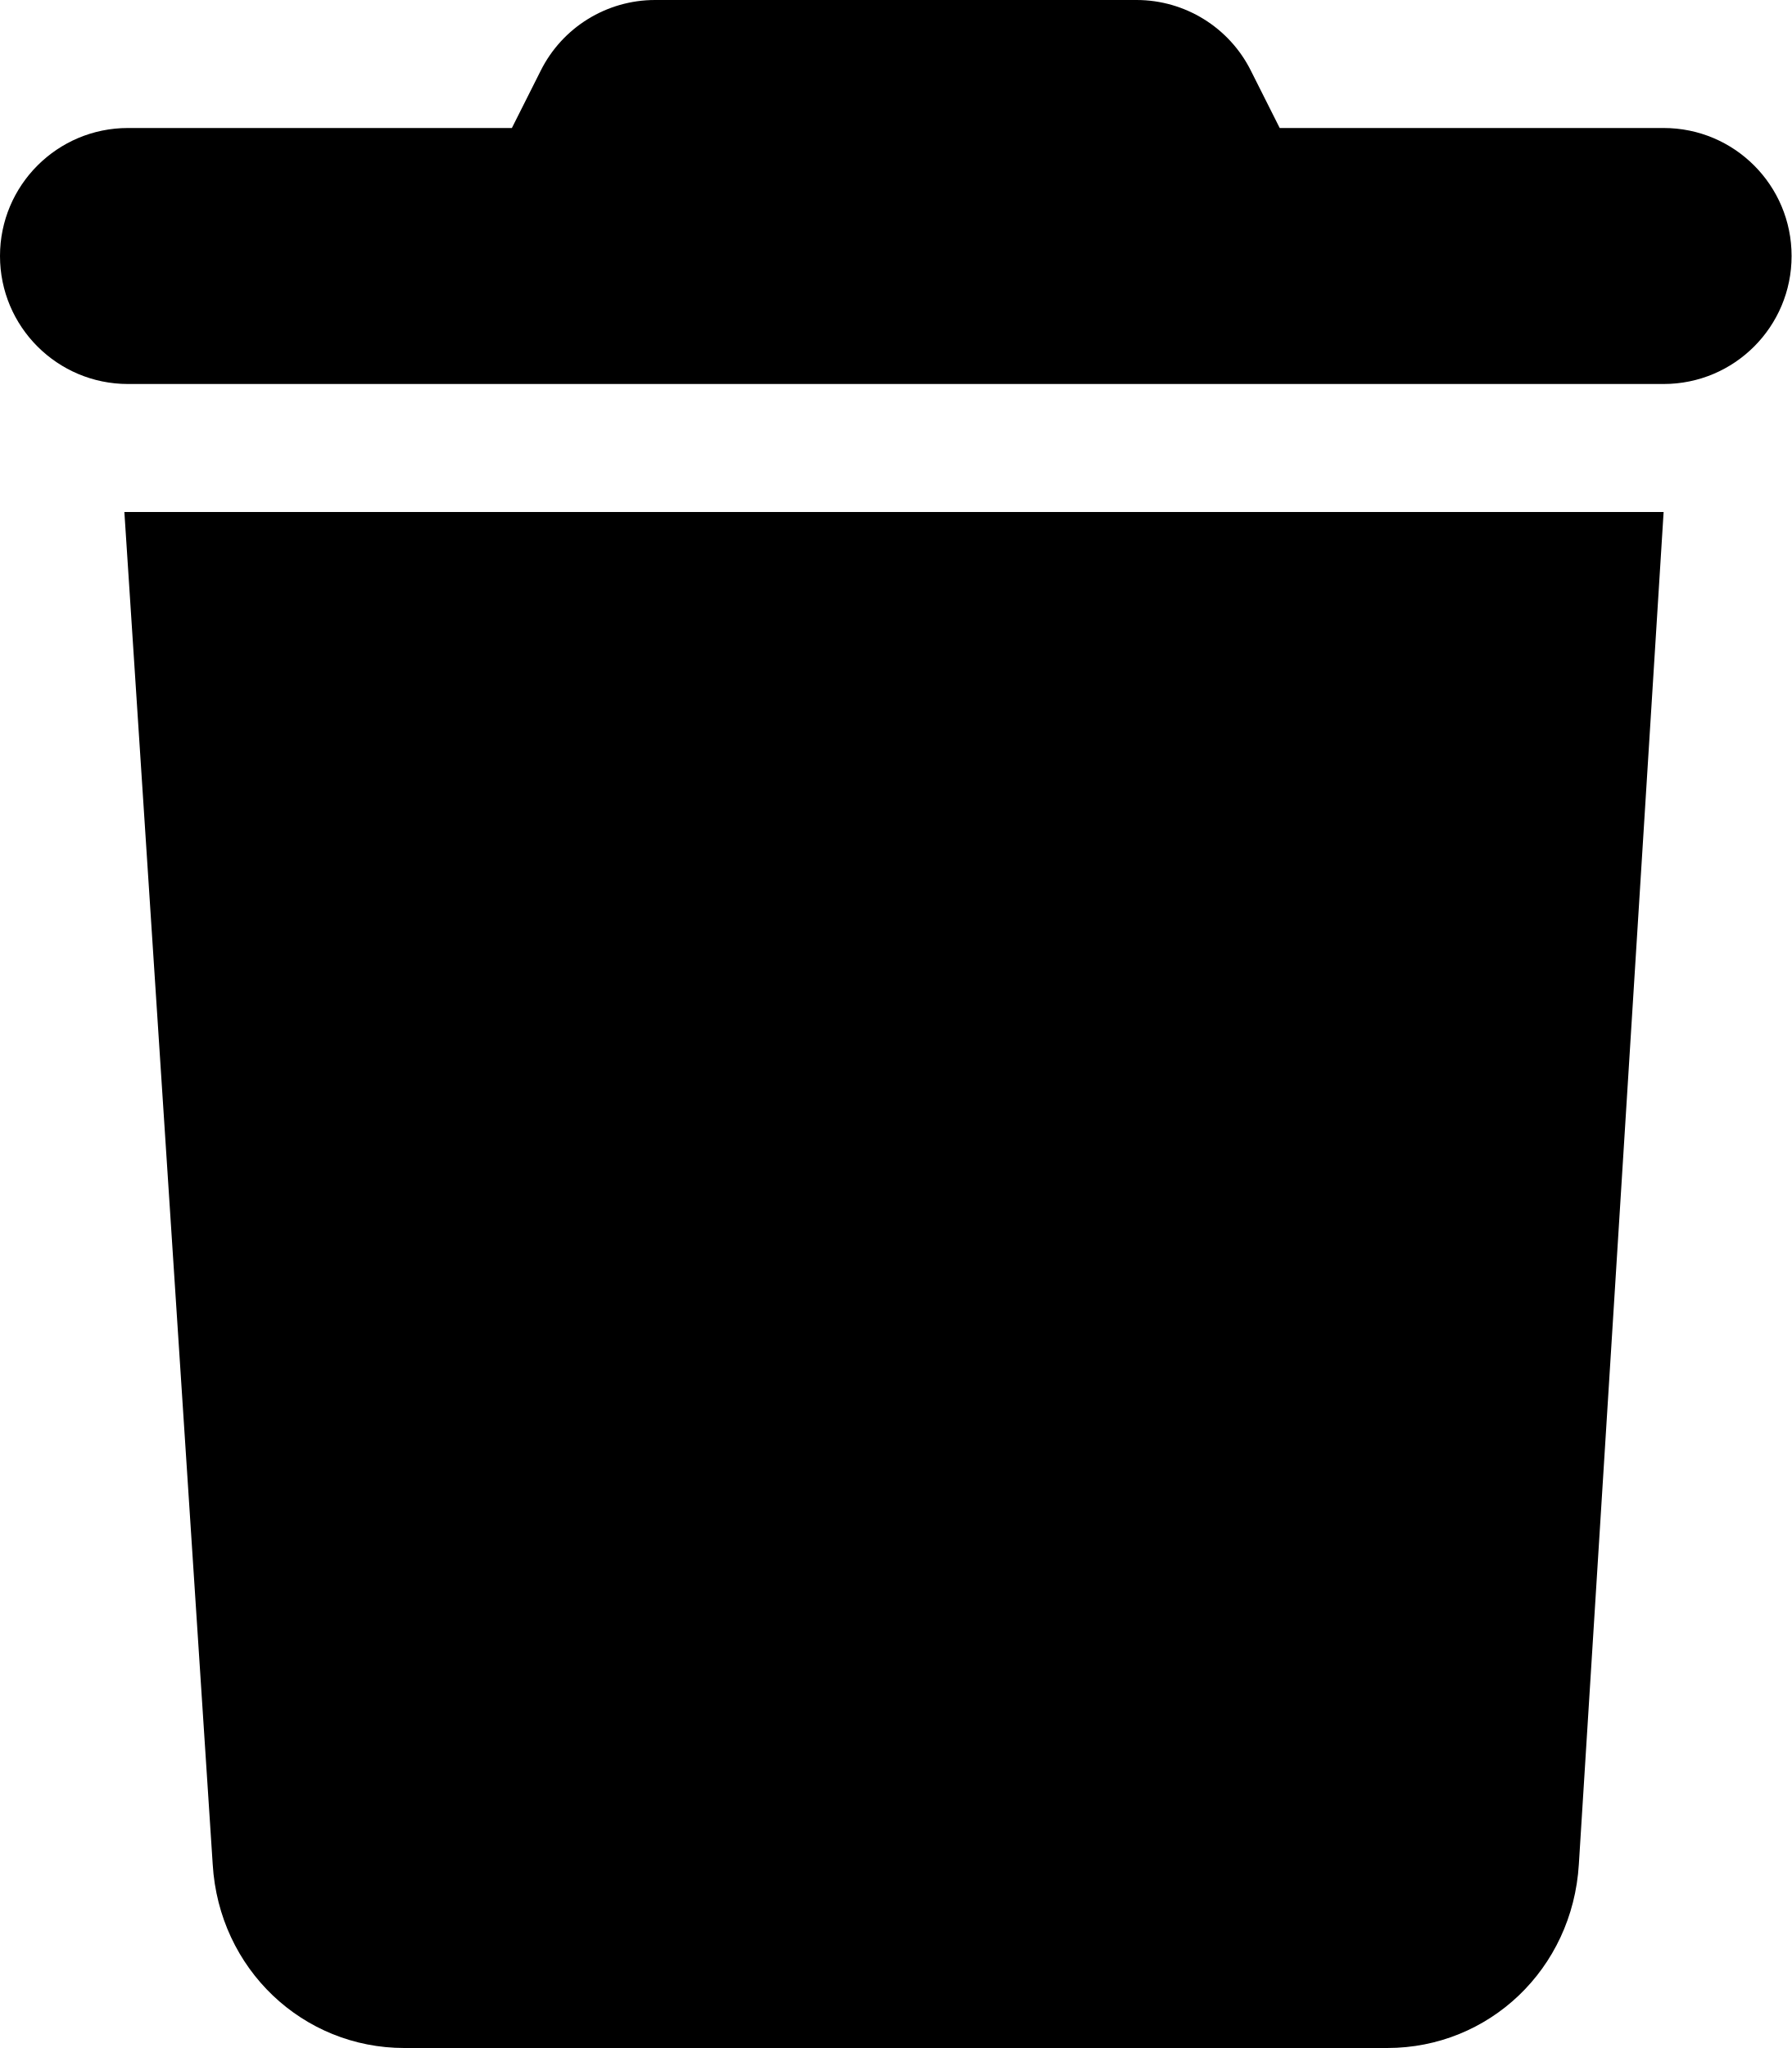
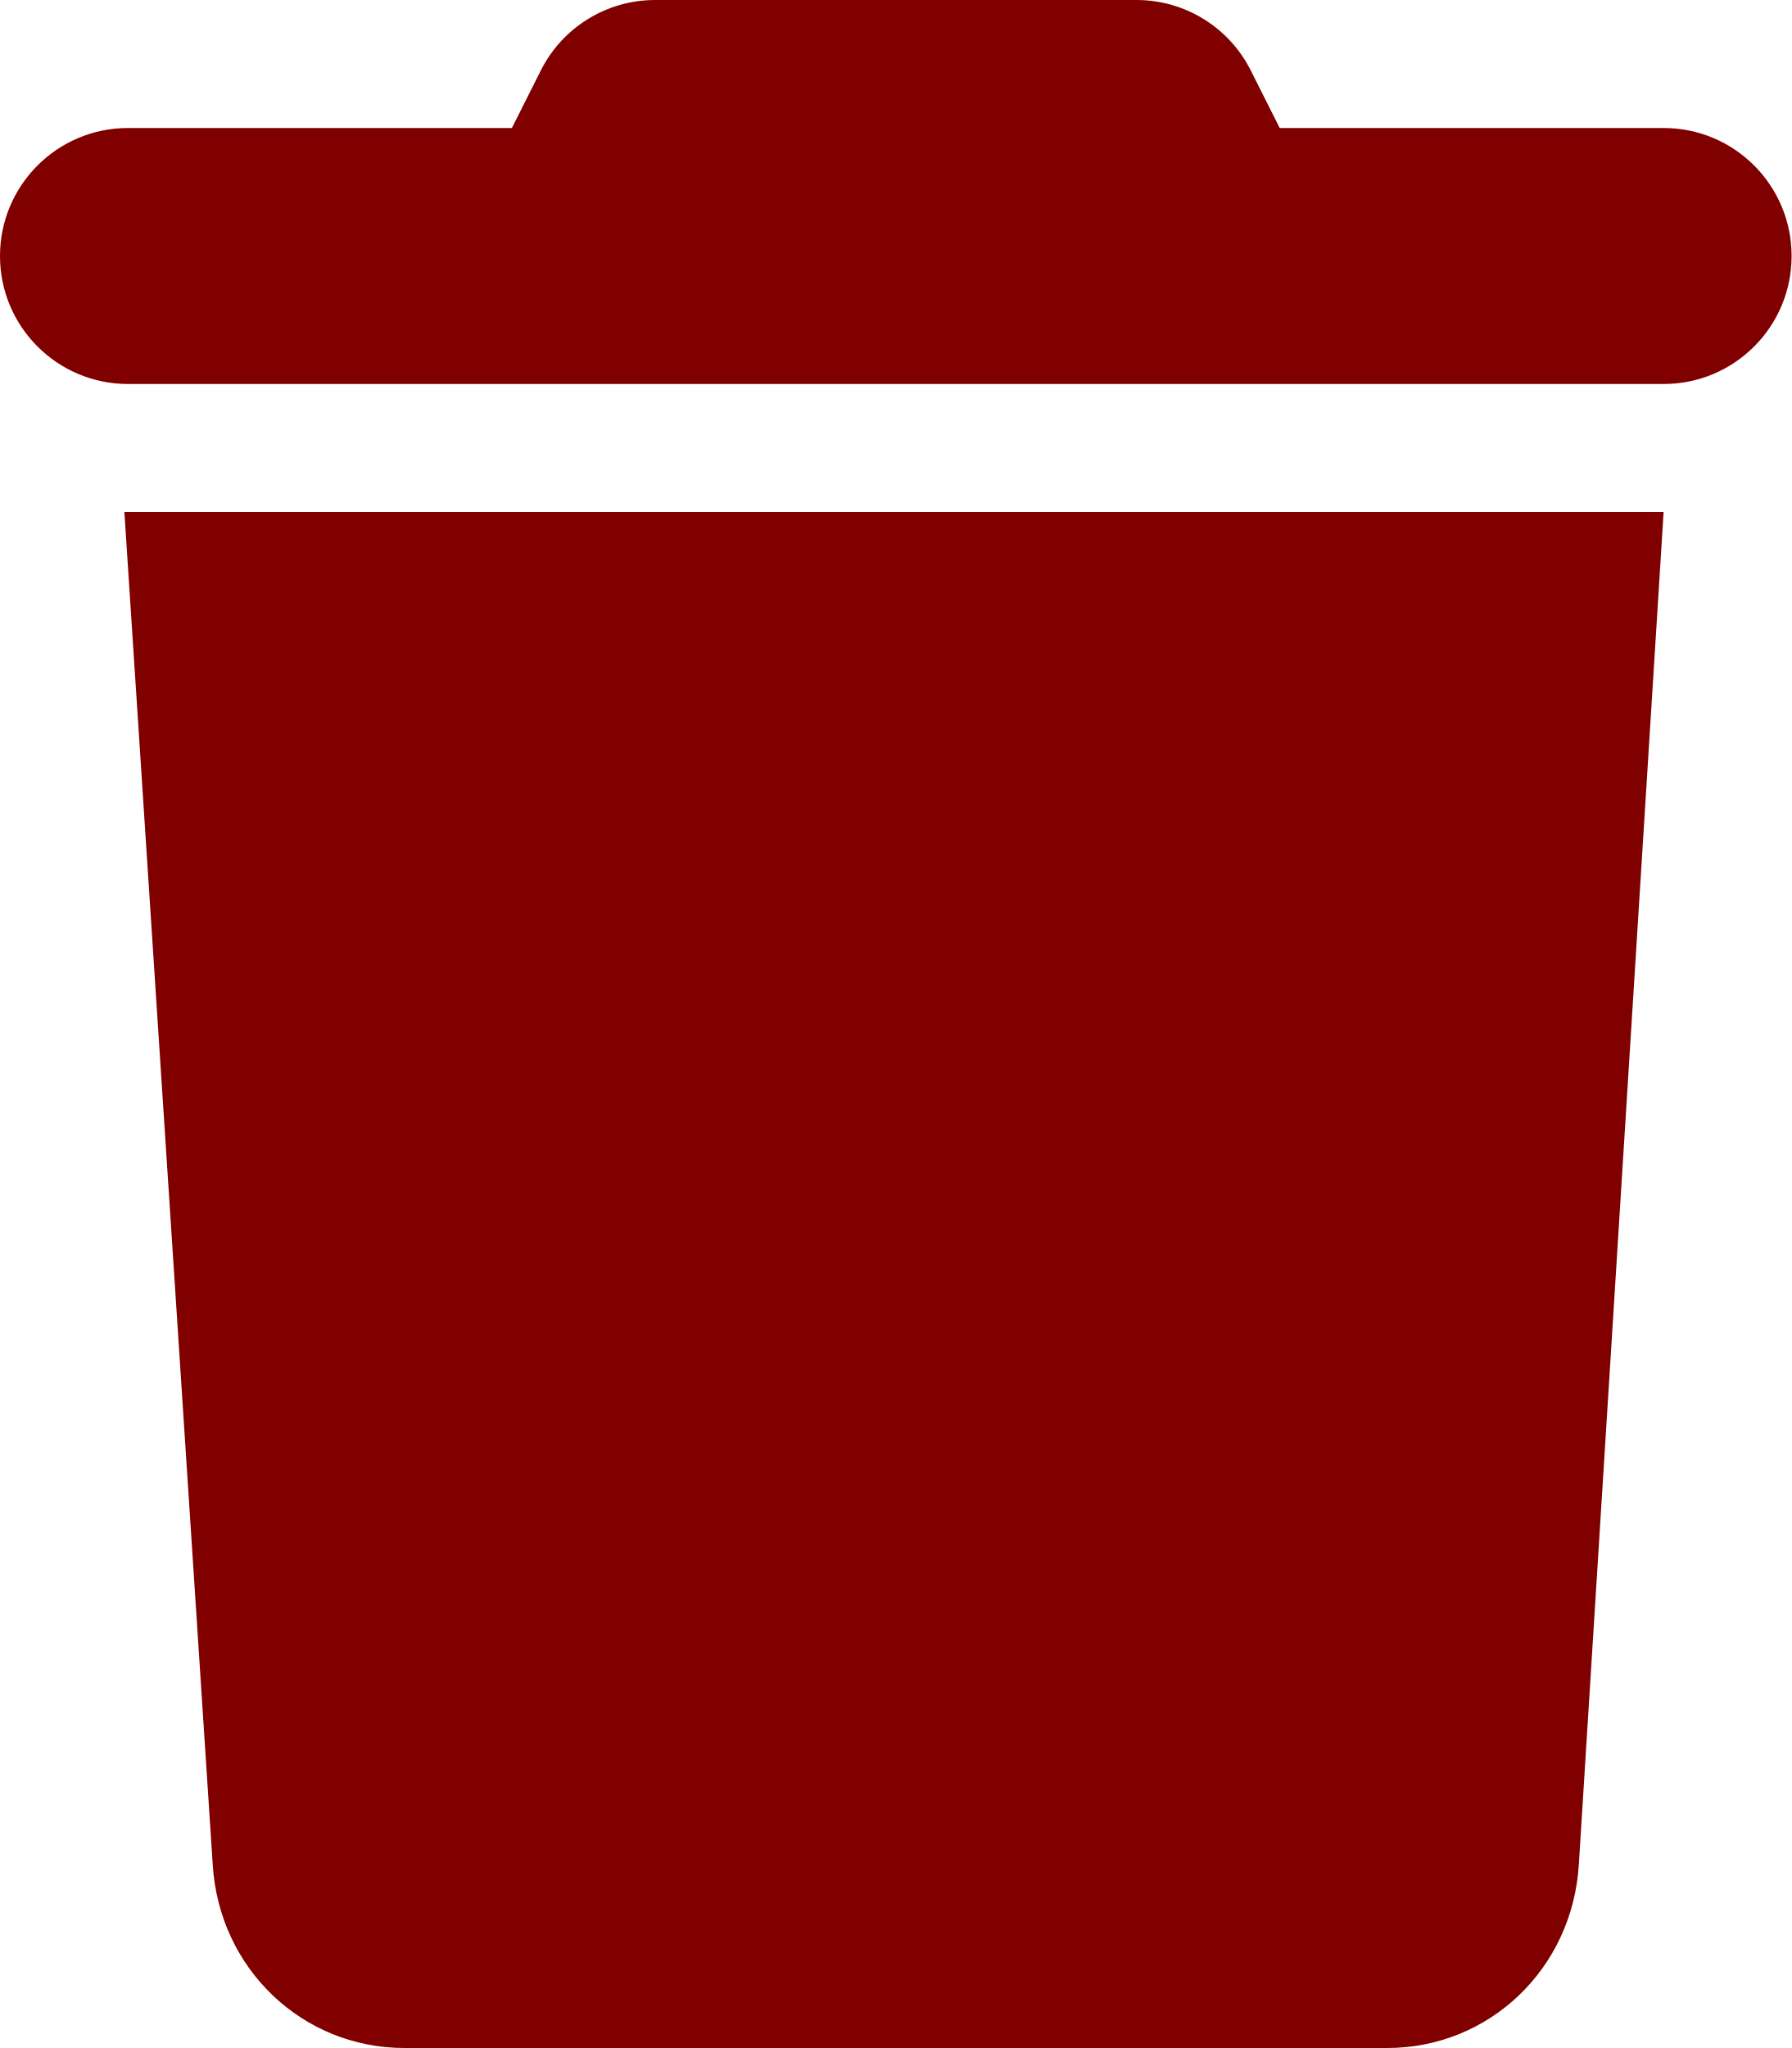
- <svg xmlns="http://www.w3.org/2000/svg" viewBox="0 0 448 512">
+ <svg xmlns="http://www.w3.org/2000/svg" fill="#800000" viewBox="0 0 448 512">
  <path d="M135.2 17.69C140.6 6.848 151.7 0 163.8 0H284.2C296.3 0 307.4 6.848 312.8 17.69L320 32H416C433.7 32 448 46.33 448 64C448 81.67 433.7 96 416 96H32C14.33 96 0 81.67 0 64C0 46.33 14.33 32 32 32H128L135.2 17.69zM394.8 466.1C393.2 492.3 372.3 512 346.9 512H101.1C75.75 512 54.77 492.3 53.19 466.1L31.1 128H416L394.8 466.1z" />
</svg>
